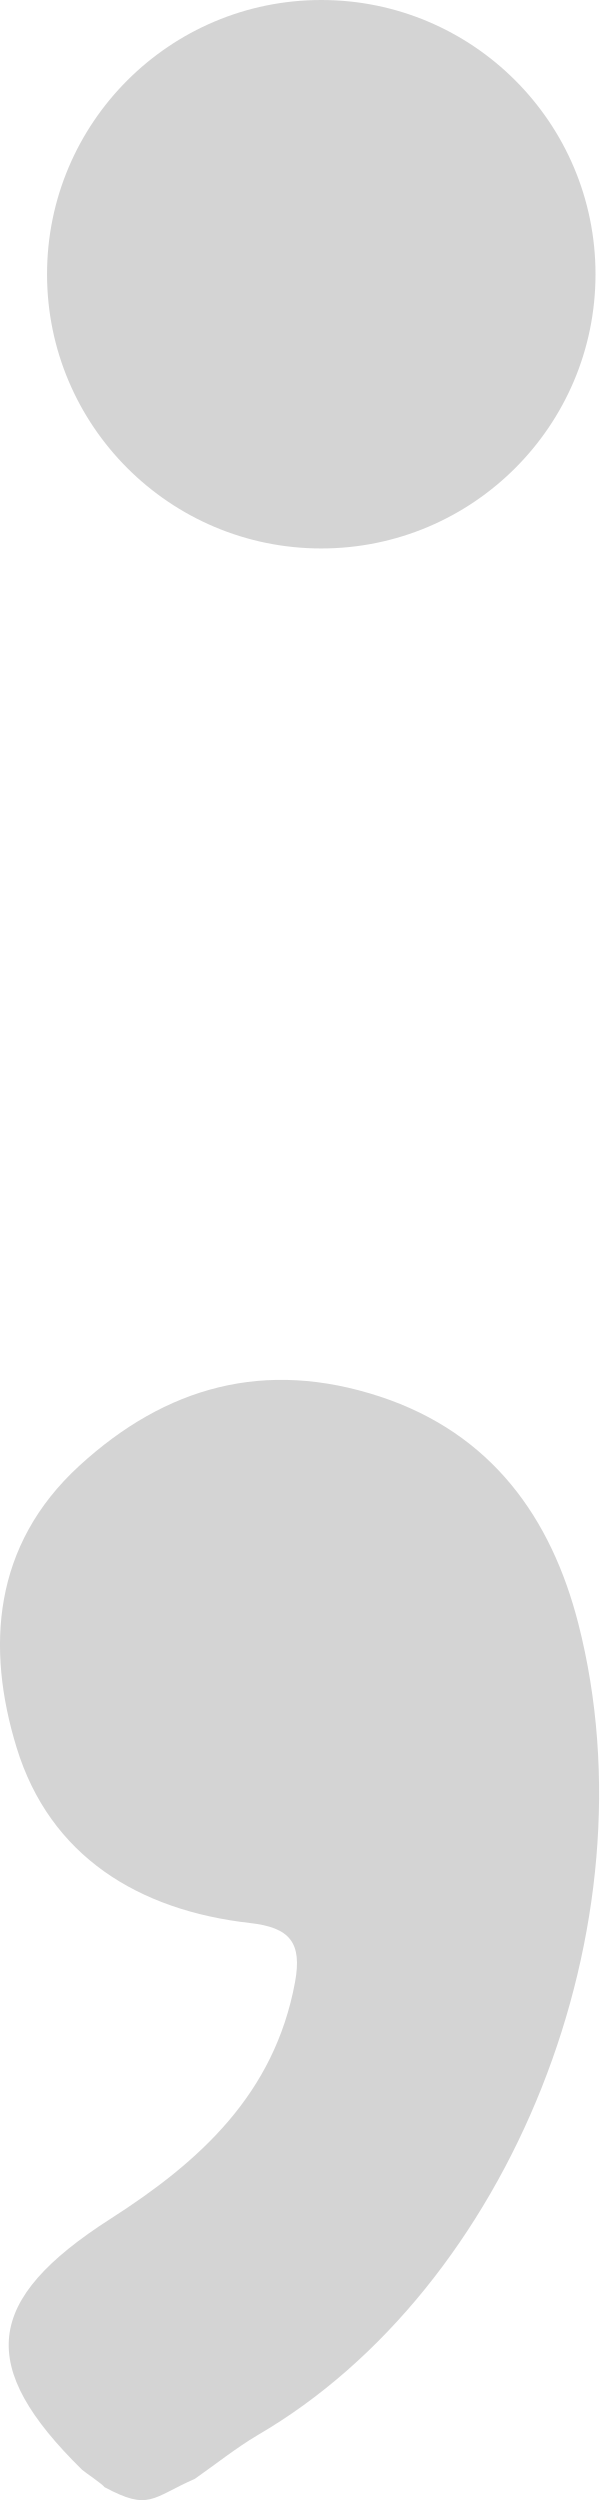
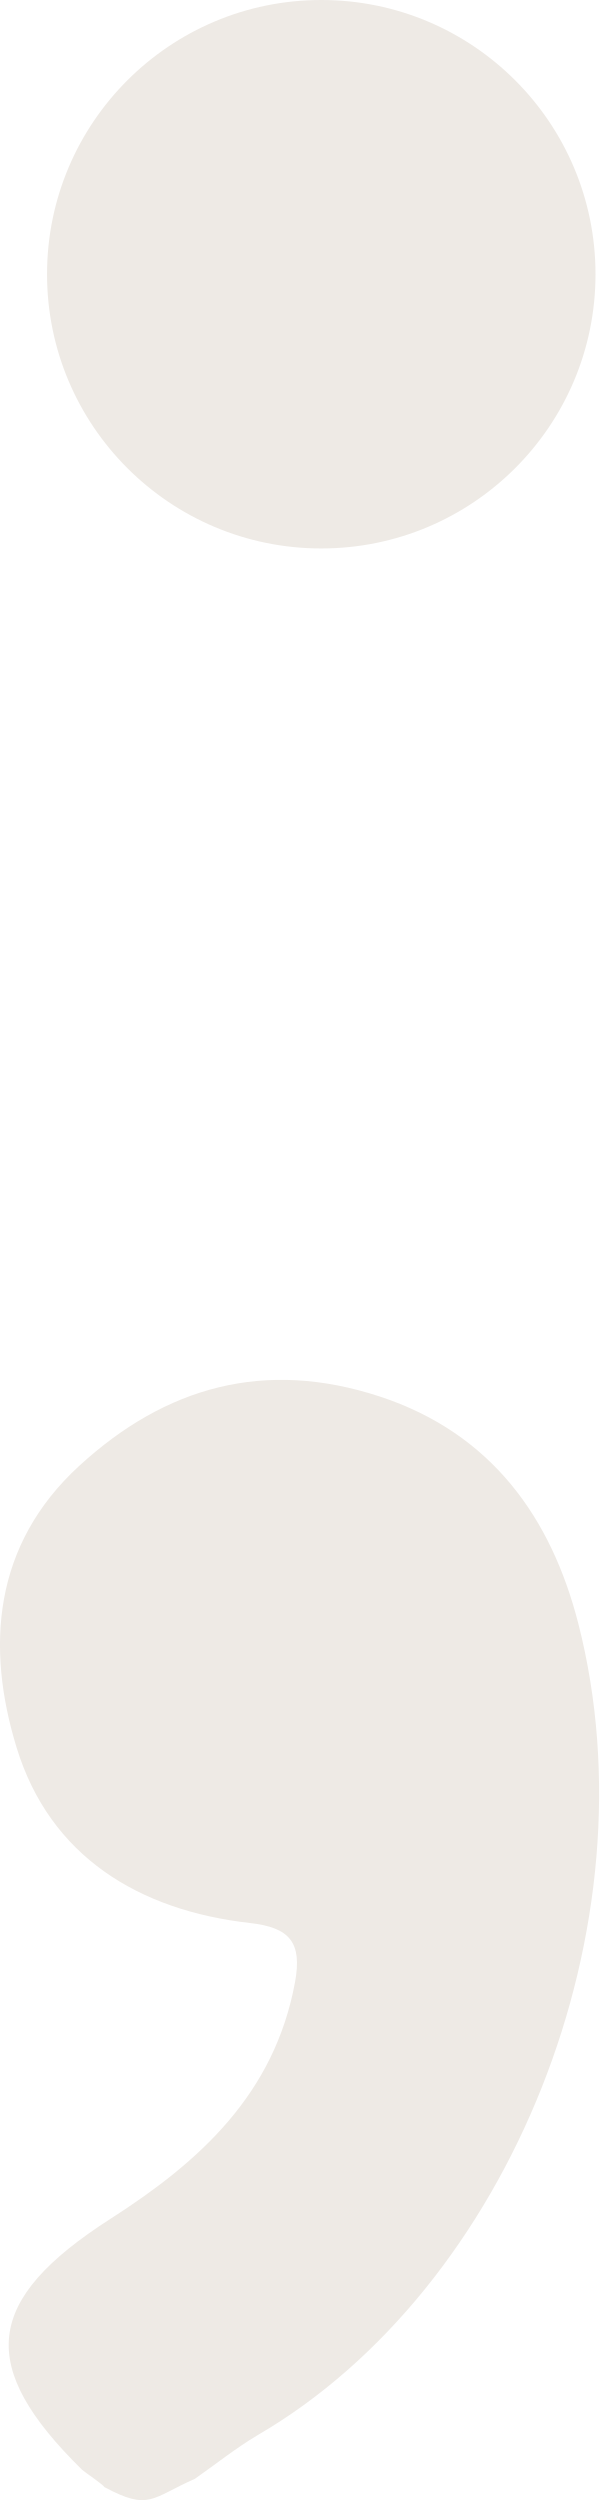
<svg xmlns="http://www.w3.org/2000/svg" viewBox="0 0 55.91 233.29">
  <defs>
-     <style>.a{fill:#d4d4d4;}</style>
+     <style>.a{fill:#EEEAE5;}</style>
  </defs>
  <path class="a" d="M19.51,240.76c-.17-.28-1.86-1.4-2.09-1.62-9.83-9.66-9.19-15.83,2.65-23.42,8.37-5.36,15.3-11.67,17.22-22.08.68-3.7-.48-5.1-4.19-5.52-10.4-1.17-18.68-6.23-21.79-16.37-2.87-9.36-2.21-18.9,5.84-26.29s17.31-10,28.06-6.47c10.44,3.44,16,11.34,18.52,21.2,7.21,28.21-6.36,62-29.95,75.73-2,1.19-3.89,2.7-5.83,4.06C23.88,241.78,23.69,243,19.51,240.76Z" transform="translate(-9.76 -8.67)" />
  <circle class="a" cx="29.98" cy="25.59" r="25.59" />
  <path class="a" d="M28,240" transform="translate(-9.76 -8.67)" />
  <path class="a" d="M18,240" transform="translate(-9.76 -8.67)" />
</svg>
